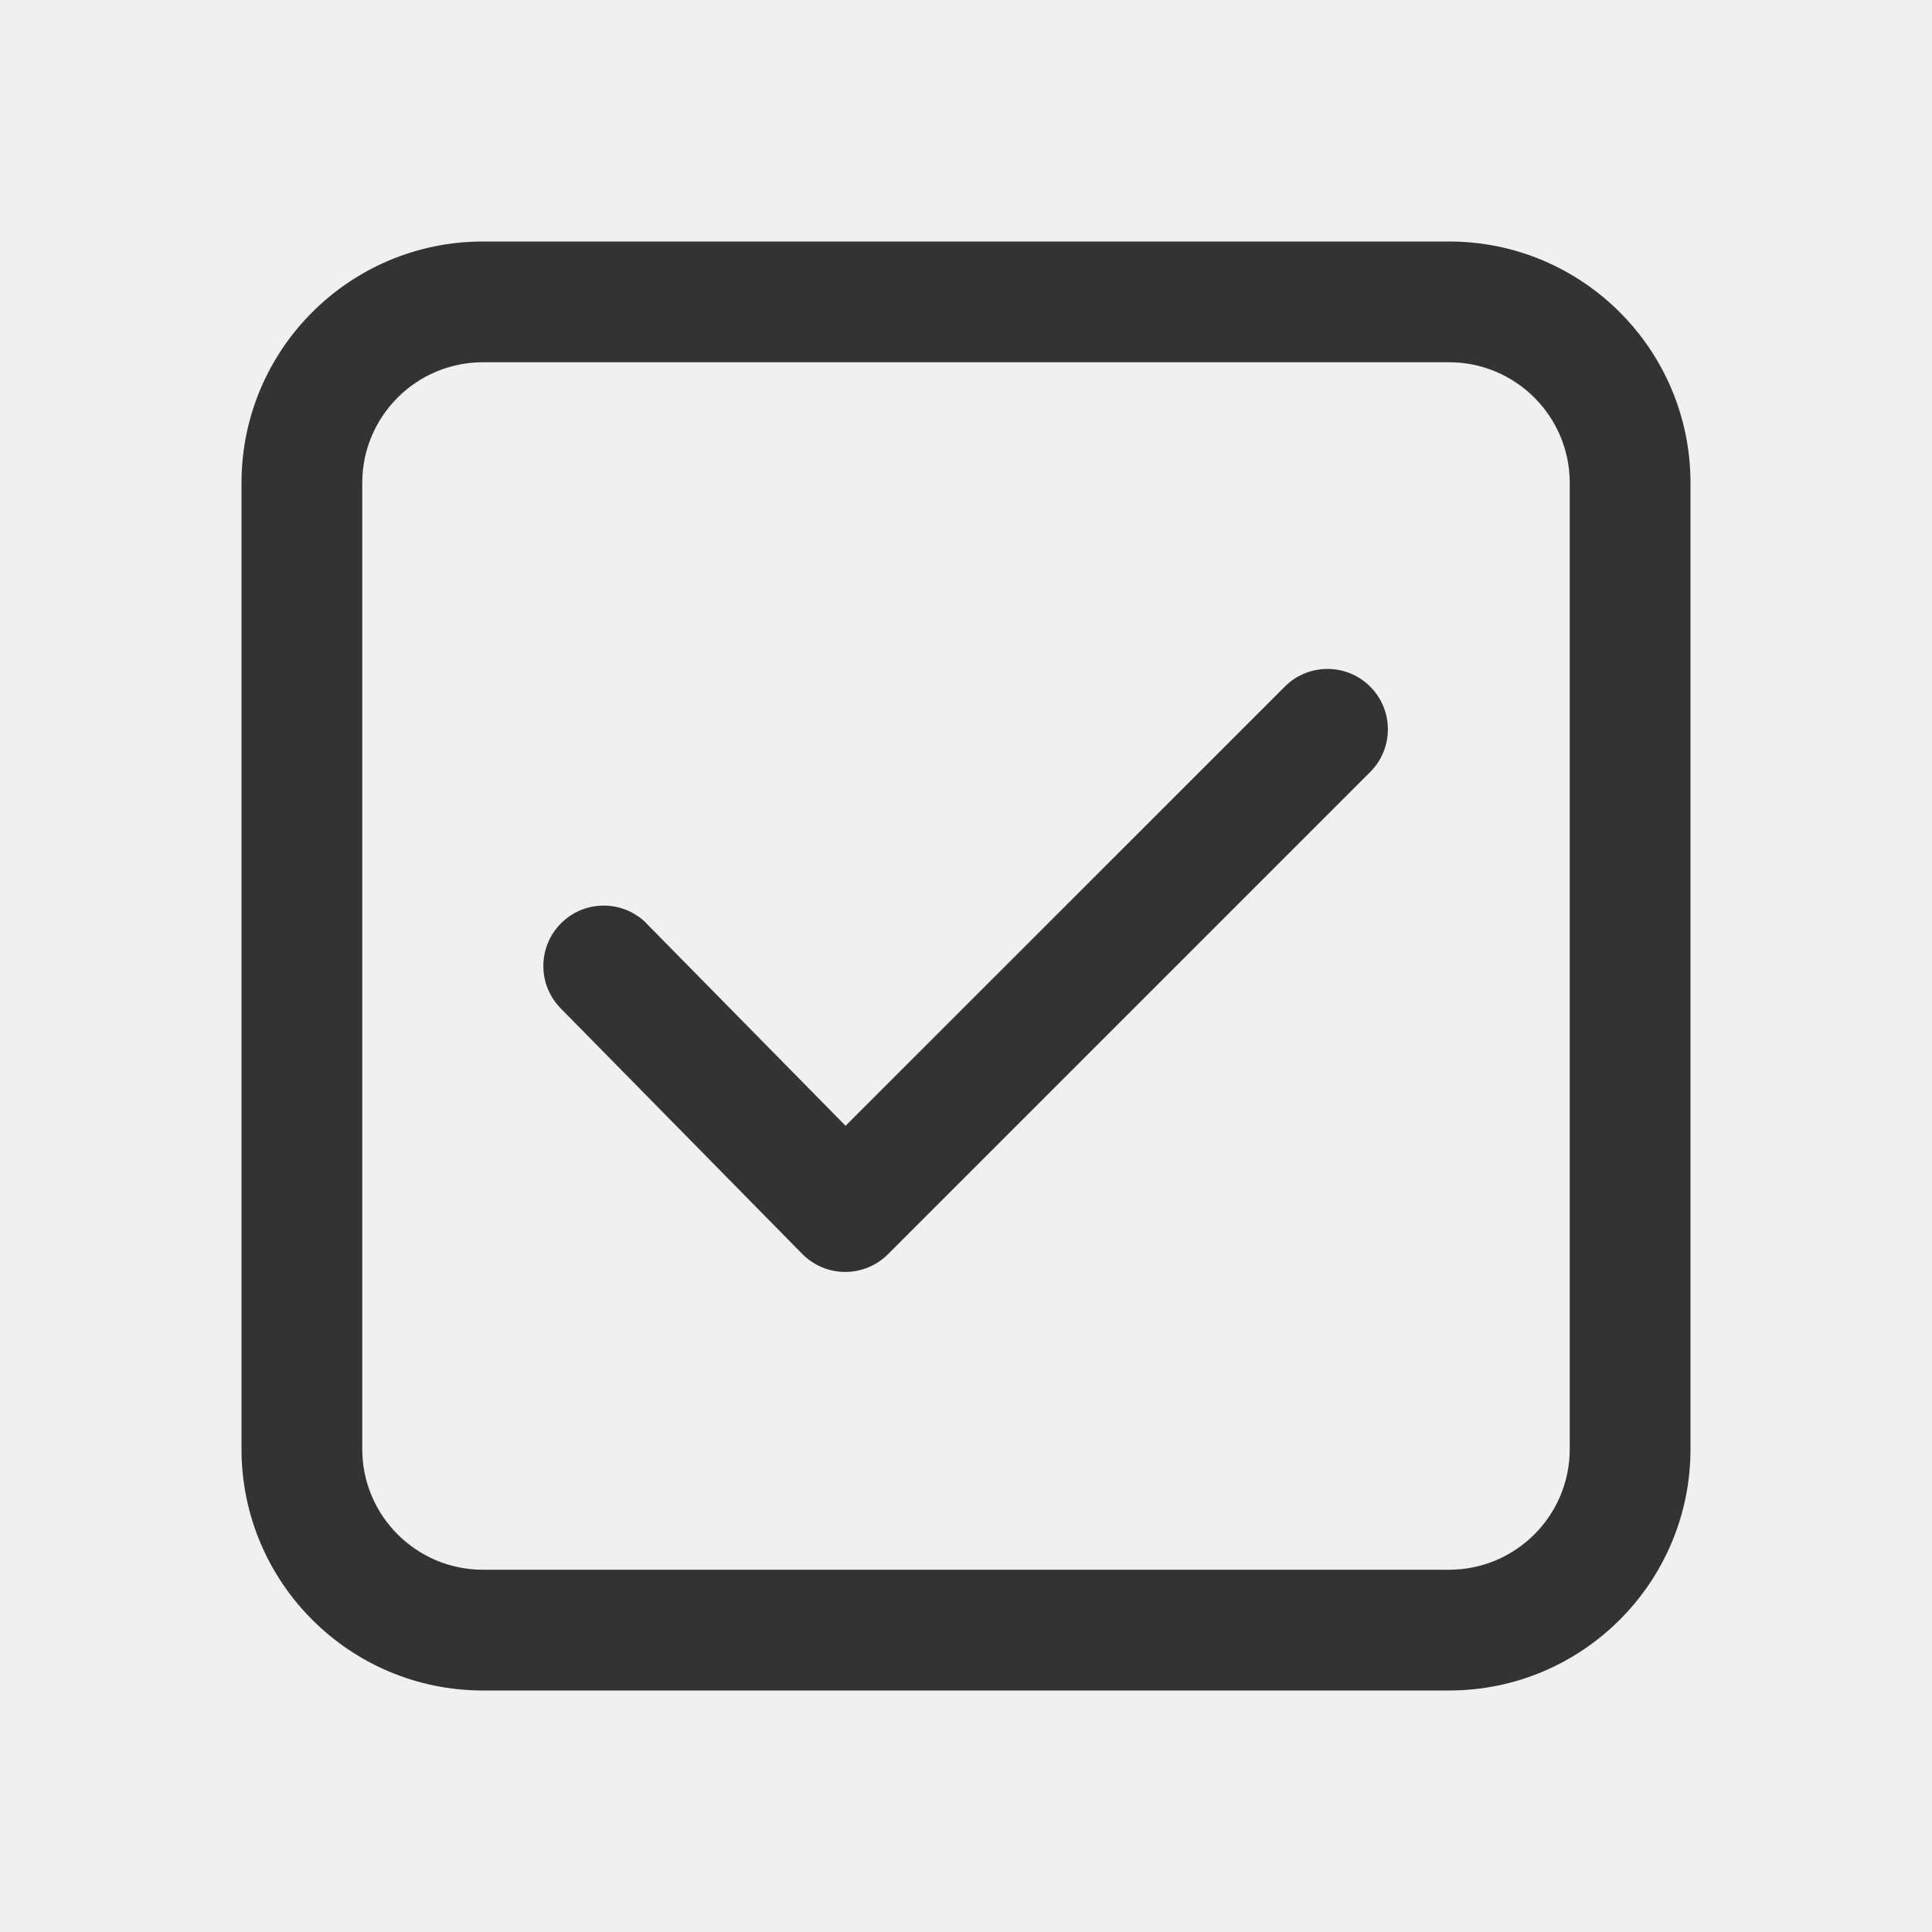
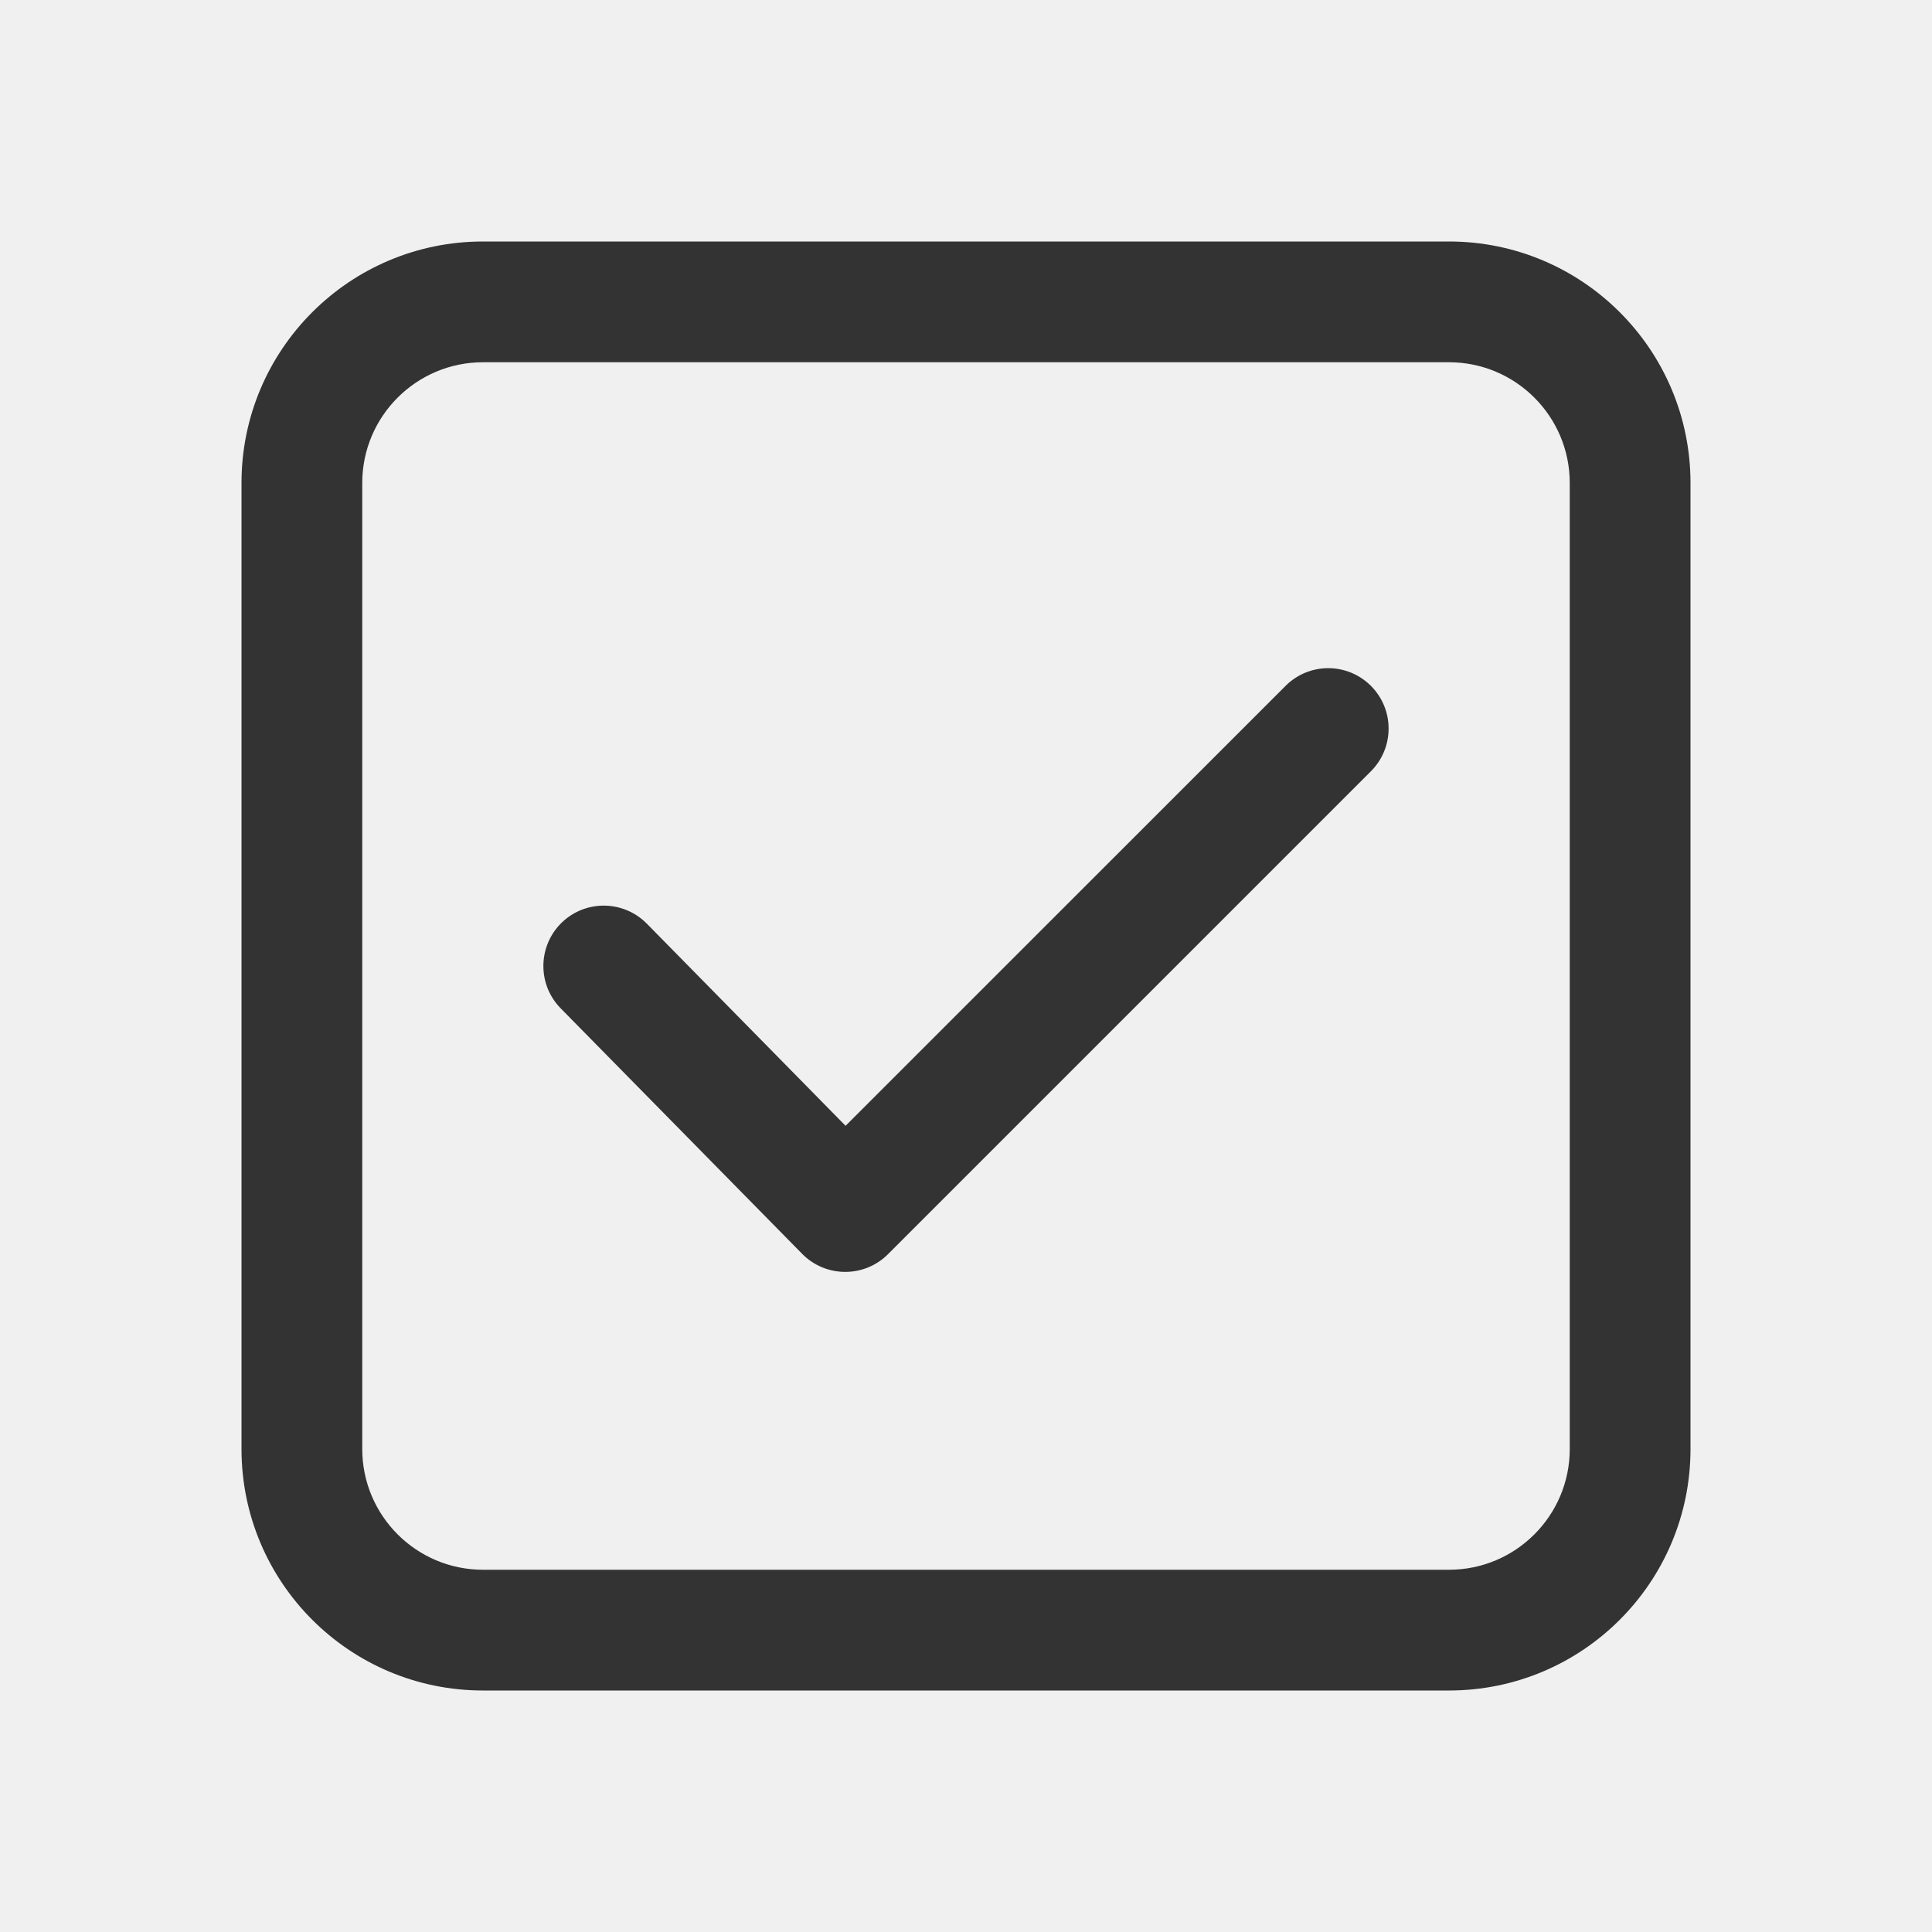
- <svg xmlns="http://www.w3.org/2000/svg" width="24" height="24" fill="none">
-   <g fill="#333" clip-path="url(#a)">
-     <path d="M8.035 11.474a.75.75 0 1 0-1.07 1.052l3 3.05a.75.75 0 0 0 1.065.005l6-6a.75.75 0 0 0-1.06-1.061l-5.466 5.465-2.47-2.51Z" />
-     <path d="M3 6a3 3 0 0 1 3-3h12a3 3 0 0 1 3 3v12a3 3 0 0 1-3 3H6a3 3 0 0 1-3-3V6Zm3-1.5A1.5 1.5 0 0 0 4.5 6v12A1.5 1.5 0 0 0 6 19.5h12a1.5 1.5 0 0 0 1.5-1.5V6A1.5 1.5 0 0 0 18 4.5H6Z" />
+ <svg xmlns="http://www.w3.org/2000/svg" viewBox="0 0 24 24" fill="none">
+   <g clip-path="url(#clip0_2117_12126)">
+     <path d="M8.035 11.474C7.744 11.179 7.269 11.175 6.974 11.465C6.679 11.756 6.675 12.231 6.965 12.526L9.965 15.576C10.105 15.719 10.297 15.799 10.497 15.8C10.697 15.801 10.889 15.722 11.03 15.581L17.03 9.581C17.323 9.288 17.323 8.813 17.03 8.52C16.737 8.227 16.262 8.227 15.97 8.52L10.504 13.985L8.035 11.474Z" fill="#333333" />
+     <path d="M3 6C3 4.343 4.343 3 6 3H18C19.657 3 21 4.343 21 6V18C21 19.657 19.657 21 18 21H6C4.343 21 3 19.657 3 18V6ZM6 4.5C5.172 4.5 4.5 5.172 4.5 6V18C4.5 18.828 5.172 19.5 6 19.5H18C18.828 19.5 19.5 18.828 19.5 18V6C19.5 5.172 18.828 4.5 18 4.5H6Z" fill="#333333" />
  </g>
  <defs>
-     <clipPath id="a">
-       <path fill="#fff" d="M0 0h24v24H0z" />
+     <clipPath id="clip0_2117_12126">
+       <rect width="24" height="24" fill="white" />
    </clipPath>
  </defs>
</svg>
